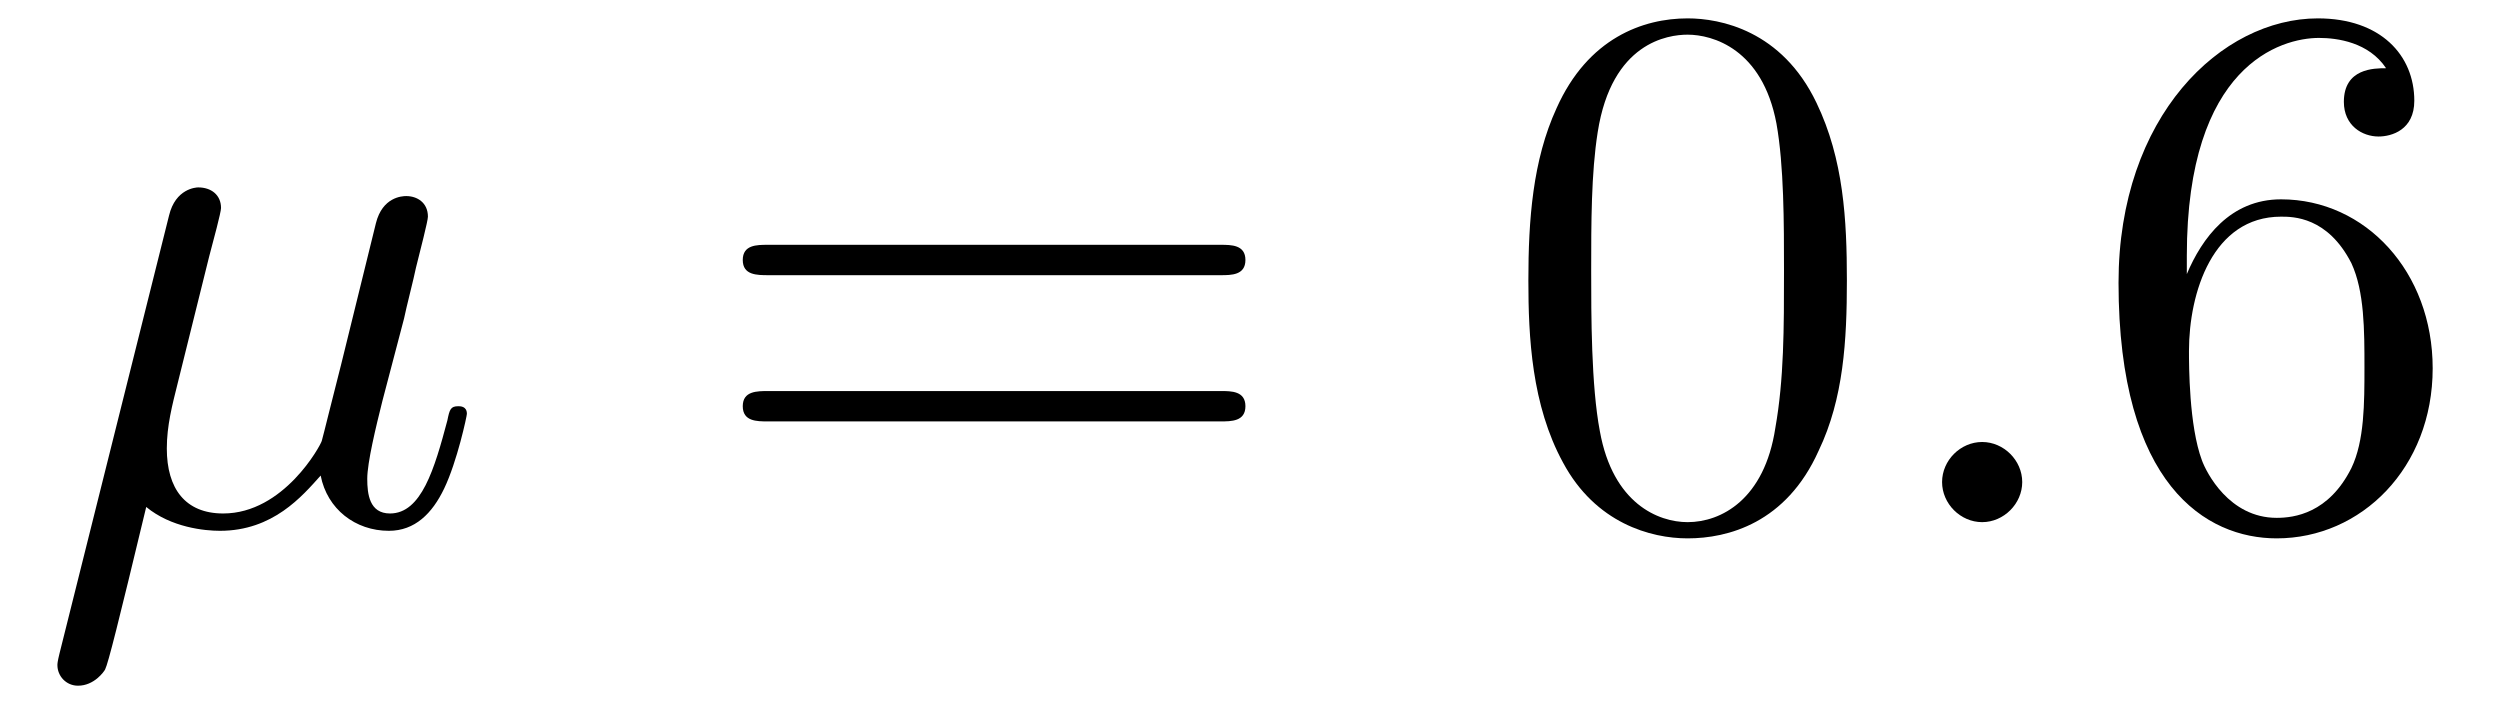
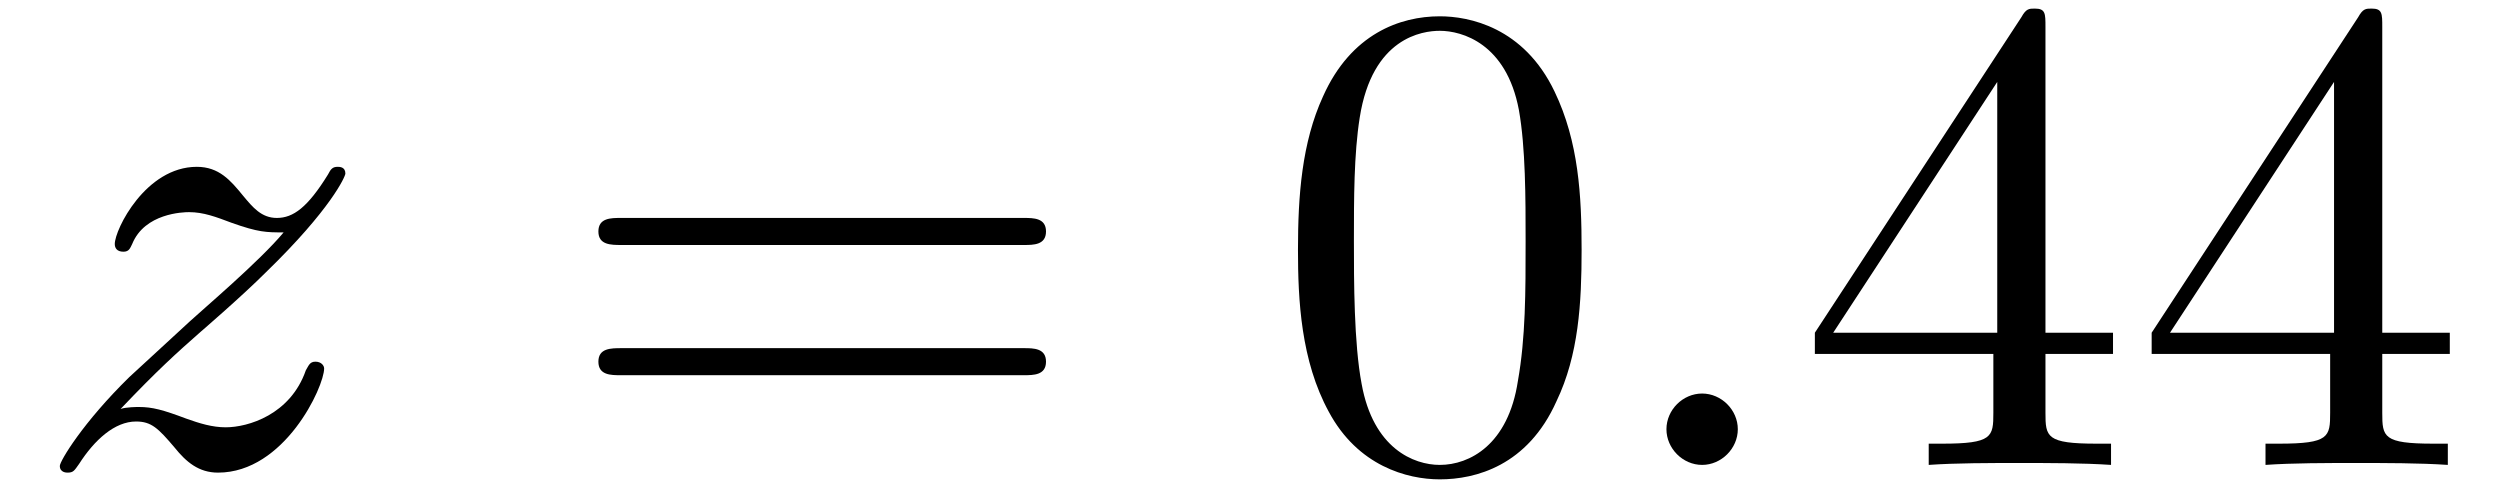
- <svg xmlns="http://www.w3.org/2000/svg" xmlns:xlink="http://www.w3.org/1999/xlink" viewBox="0 0 36.058 10.152" version="1.2">
+ <svg xmlns="http://www.w3.org/2000/svg" xmlns:xlink="http://www.w3.org/1999/xlink" viewBox="0 0 40.492 8.03" version="1.2">
  <defs>
    <g>
      <symbol overflow="visible" id="glyph0-0">
        <path style="stroke:none;" d="" />
      </symbol>
      <symbol overflow="visible" id="glyph0-1">
-         <path style="stroke:none;" d="M 2.516 -3.828 C 2.578 -4.062 2.688 -4.469 2.688 -4.531 C 2.688 -4.719 2.547 -4.828 2.359 -4.828 C 2.328 -4.828 2.031 -4.812 1.938 -4.422 L 0.359 1.891 C 0.328 2.016 0.328 2.047 0.328 2.062 C 0.328 2.219 0.453 2.359 0.625 2.359 C 0.859 2.359 1 2.156 1.016 2.125 C 1.062 2.031 1.203 1.469 1.609 -0.219 C 1.969 0.078 2.453 0.125 2.672 0.125 C 3.438 0.125 3.859 -0.375 4.125 -0.672 C 4.219 -0.188 4.625 0.125 5.109 0.125 C 5.484 0.125 5.734 -0.125 5.906 -0.484 C 6.094 -0.875 6.234 -1.531 6.234 -1.562 C 6.234 -1.672 6.141 -1.672 6.109 -1.672 C 6 -1.672 5.984 -1.625 5.953 -1.469 C 5.766 -0.766 5.578 -0.125 5.125 -0.125 C 4.828 -0.125 4.797 -0.406 4.797 -0.625 C 4.797 -0.859 4.922 -1.375 5.016 -1.75 L 5.328 -2.938 C 5.359 -3.094 5.469 -3.516 5.5 -3.672 C 5.562 -3.922 5.672 -4.344 5.672 -4.406 C 5.672 -4.609 5.516 -4.703 5.359 -4.703 C 5.297 -4.703 5.016 -4.688 4.922 -4.312 L 4.422 -2.281 C 4.281 -1.734 4.172 -1.281 4.141 -1.172 C 4.125 -1.109 3.594 -0.125 2.719 -0.125 C 2.172 -0.125 1.906 -0.484 1.906 -1.062 C 1.906 -1.391 1.984 -1.688 2.062 -2 Z M 2.516 -3.828 " />
+         <path style="stroke:none;" d="M 1.453 -0.906 C 2.047 -1.531 2.359 -1.812 2.75 -2.156 C 2.75 -2.156 3.422 -2.734 3.812 -3.125 C 4.859 -4.141 5.094 -4.672 5.094 -4.719 C 5.094 -4.828 5 -4.828 4.969 -4.828 C 4.891 -4.828 4.859 -4.797 4.812 -4.703 C 4.484 -4.172 4.25 -4 3.984 -4 C 3.734 -4 3.594 -4.172 3.438 -4.359 C 3.234 -4.609 3.047 -4.828 2.688 -4.828 C 1.859 -4.828 1.359 -3.812 1.359 -3.578 C 1.359 -3.516 1.391 -3.453 1.5 -3.453 C 1.594 -3.453 1.609 -3.516 1.641 -3.578 C 1.844 -4.078 2.469 -4.094 2.562 -4.094 C 2.797 -4.094 3 -4.016 3.25 -3.922 C 3.688 -3.766 3.812 -3.766 4.094 -3.766 C 3.703 -3.297 2.781 -2.516 2.578 -2.328 L 1.594 -1.422 C 0.844 -0.688 0.469 -0.062 0.469 0.016 C 0.469 0.125 0.578 0.125 0.594 0.125 C 0.688 0.125 0.703 0.094 0.781 -0.016 C 1.031 -0.406 1.359 -0.703 1.703 -0.703 C 1.953 -0.703 2.062 -0.594 2.328 -0.281 C 2.516 -0.047 2.719 0.125 3.031 0.125 C 4.109 0.125 4.75 -1.266 4.75 -1.562 C 4.75 -1.609 4.703 -1.672 4.609 -1.672 C 4.516 -1.672 4.5 -1.609 4.453 -1.531 C 4.203 -0.812 3.516 -0.609 3.156 -0.609 C 2.938 -0.609 2.734 -0.672 2.516 -0.75 C 2.141 -0.891 1.969 -0.938 1.75 -0.938 C 1.719 -0.938 1.547 -0.938 1.453 -0.906 Z M 1.453 -0.906 " />
      </symbol>
      <symbol overflow="visible" id="glyph0-2">
        <path style="stroke:none;" d="M 2.094 -0.578 C 2.094 -0.891 1.828 -1.156 1.516 -1.156 C 1.203 -1.156 0.938 -0.891 0.938 -0.578 C 0.938 -0.266 1.203 0 1.516 0 C 1.828 0 2.094 -0.266 2.094 -0.578 Z M 2.094 -0.578 " />
      </symbol>
      <symbol overflow="visible" id="glyph1-0">
        <path style="stroke:none;" d="" />
      </symbol>
      <symbol overflow="visible" id="glyph1-1">
        <path style="stroke:none;" d="M 7.5 -3.562 C 7.656 -3.562 7.859 -3.562 7.859 -3.781 C 7.859 -4 7.656 -4 7.5 -4 L 0.969 -4 C 0.812 -4 0.609 -4 0.609 -3.781 C 0.609 -3.562 0.812 -3.562 0.984 -3.562 Z M 7.5 -1.453 C 7.656 -1.453 7.859 -1.453 7.859 -1.672 C 7.859 -1.891 7.656 -1.891 7.5 -1.891 L 0.984 -1.891 C 0.812 -1.891 0.609 -1.891 0.609 -1.672 C 0.609 -1.453 0.812 -1.453 0.969 -1.453 Z M 7.5 -1.453 " />
      </symbol>
      <symbol overflow="visible" id="glyph1-2">
        <path style="stroke:none;" d="M 5.016 -3.484 C 5.016 -4.359 4.969 -5.234 4.578 -6.047 C 4.078 -7.094 3.188 -7.266 2.719 -7.266 C 2.078 -7.266 1.281 -6.984 0.828 -5.969 C 0.484 -5.219 0.422 -4.359 0.422 -3.484 C 0.422 -2.672 0.469 -1.688 0.922 -0.859 C 1.391 0.016 2.188 0.234 2.719 0.234 C 3.297 0.234 4.141 0.016 4.609 -1.031 C 4.969 -1.781 5.016 -2.625 5.016 -3.484 Z M 2.719 0 C 2.297 0 1.641 -0.266 1.453 -1.312 C 1.328 -1.969 1.328 -2.984 1.328 -3.625 C 1.328 -4.312 1.328 -5.031 1.422 -5.625 C 1.625 -6.922 2.438 -7.031 2.719 -7.031 C 3.078 -7.031 3.797 -6.828 4 -5.75 C 4.109 -5.141 4.109 -4.312 4.109 -3.625 C 4.109 -2.797 4.109 -2.062 3.984 -1.359 C 3.828 -0.328 3.203 0 2.719 0 Z M 2.719 0 " />
      </symbol>
      <symbol overflow="visible" id="glyph1-3">
-         <path style="stroke:none;" d="M 1.438 -3.578 L 1.438 -3.844 C 1.438 -6.594 2.797 -6.984 3.344 -6.984 C 3.609 -6.984 4.062 -6.922 4.312 -6.547 C 4.141 -6.547 3.703 -6.547 3.703 -6.062 C 3.703 -5.719 3.969 -5.562 4.203 -5.562 C 4.391 -5.562 4.719 -5.656 4.719 -6.078 C 4.719 -6.734 4.234 -7.266 3.328 -7.266 C 1.938 -7.266 0.453 -5.859 0.453 -3.453 C 0.453 -0.531 1.719 0.234 2.734 0.234 C 3.953 0.234 4.984 -0.781 4.984 -2.219 C 4.984 -3.609 4.016 -4.656 2.797 -4.656 C 2.062 -4.656 1.656 -4.094 1.438 -3.578 Z M 2.734 -0.062 C 2.047 -0.062 1.719 -0.719 1.656 -0.891 C 1.469 -1.391 1.469 -2.266 1.469 -2.469 C 1.469 -3.312 1.812 -4.406 2.797 -4.406 C 2.969 -4.406 3.469 -4.406 3.812 -3.734 C 4 -3.328 4 -2.766 4 -2.234 C 4 -1.719 4 -1.172 3.812 -0.781 C 3.484 -0.125 2.984 -0.062 2.734 -0.062 Z M 2.734 -0.062 " />
+         <path style="stroke:none;" d="M 3.203 -1.797 L 3.203 -0.844 C 3.203 -0.453 3.188 -0.344 2.375 -0.344 L 2.156 -0.344 L 2.156 0 C 2.594 -0.031 3.156 -0.031 3.625 -0.031 C 4.078 -0.031 4.656 -0.031 5.109 0 L 5.109 -0.344 L 4.875 -0.344 C 4.062 -0.344 4.047 -0.453 4.047 -0.844 L 4.047 -1.797 L 5.141 -1.797 L 5.141 -2.141 L 4.047 -2.141 L 4.047 -7.094 C 4.047 -7.312 4.047 -7.391 3.875 -7.391 C 3.781 -7.391 3.734 -7.391 3.656 -7.25 L 0.312 -2.141 L 0.312 -1.797 Z M 3.266 -2.141 L 0.609 -2.141 L 3.266 -6.203 Z M 3.266 -2.141 " />
      </symbol>
    </g>
  </defs>
  <g id="surface1">
    <g style="fill:rgb(0%,0%,0%);fill-opacity:1;">
-       <use xlink:href="#glyph0-1" x="0.5" y="7.531" />
+       <use xlink:href="#glyph0-1" x="0.5" y="7.53" />
    </g>
    <g style="fill:rgb(0%,0%,0%);fill-opacity:1;">
-       <use xlink:href="#glyph1-1" x="10.104" y="7.531" />
+       <use xlink:href="#glyph1-1" x="9.083" y="7.53" />
    </g>
    <g style="fill:rgb(0%,0%,0%);fill-opacity:1;">
-       <use xlink:href="#glyph1-2" x="21.622" y="7.531" />
+       <use xlink:href="#glyph1-2" x="20.601" y="7.53" />
    </g>
    <g style="fill:rgb(0%,0%,0%);fill-opacity:1;">
-       <use xlink:href="#glyph0-2" x="27.073" y="7.531" />
+       <use xlink:href="#glyph0-2" x="26.053" y="7.53" />
    </g>
    <g style="fill:rgb(0%,0%,0%);fill-opacity:1;">
-       <use xlink:href="#glyph1-3" x="30.103" y="7.531" />
+       <use xlink:href="#glyph1-3" x="29.083" y="7.53" />
+       <use xlink:href="#glyph1-3" x="34.538" y="7.53" />
    </g>
  </g>
</svg>
